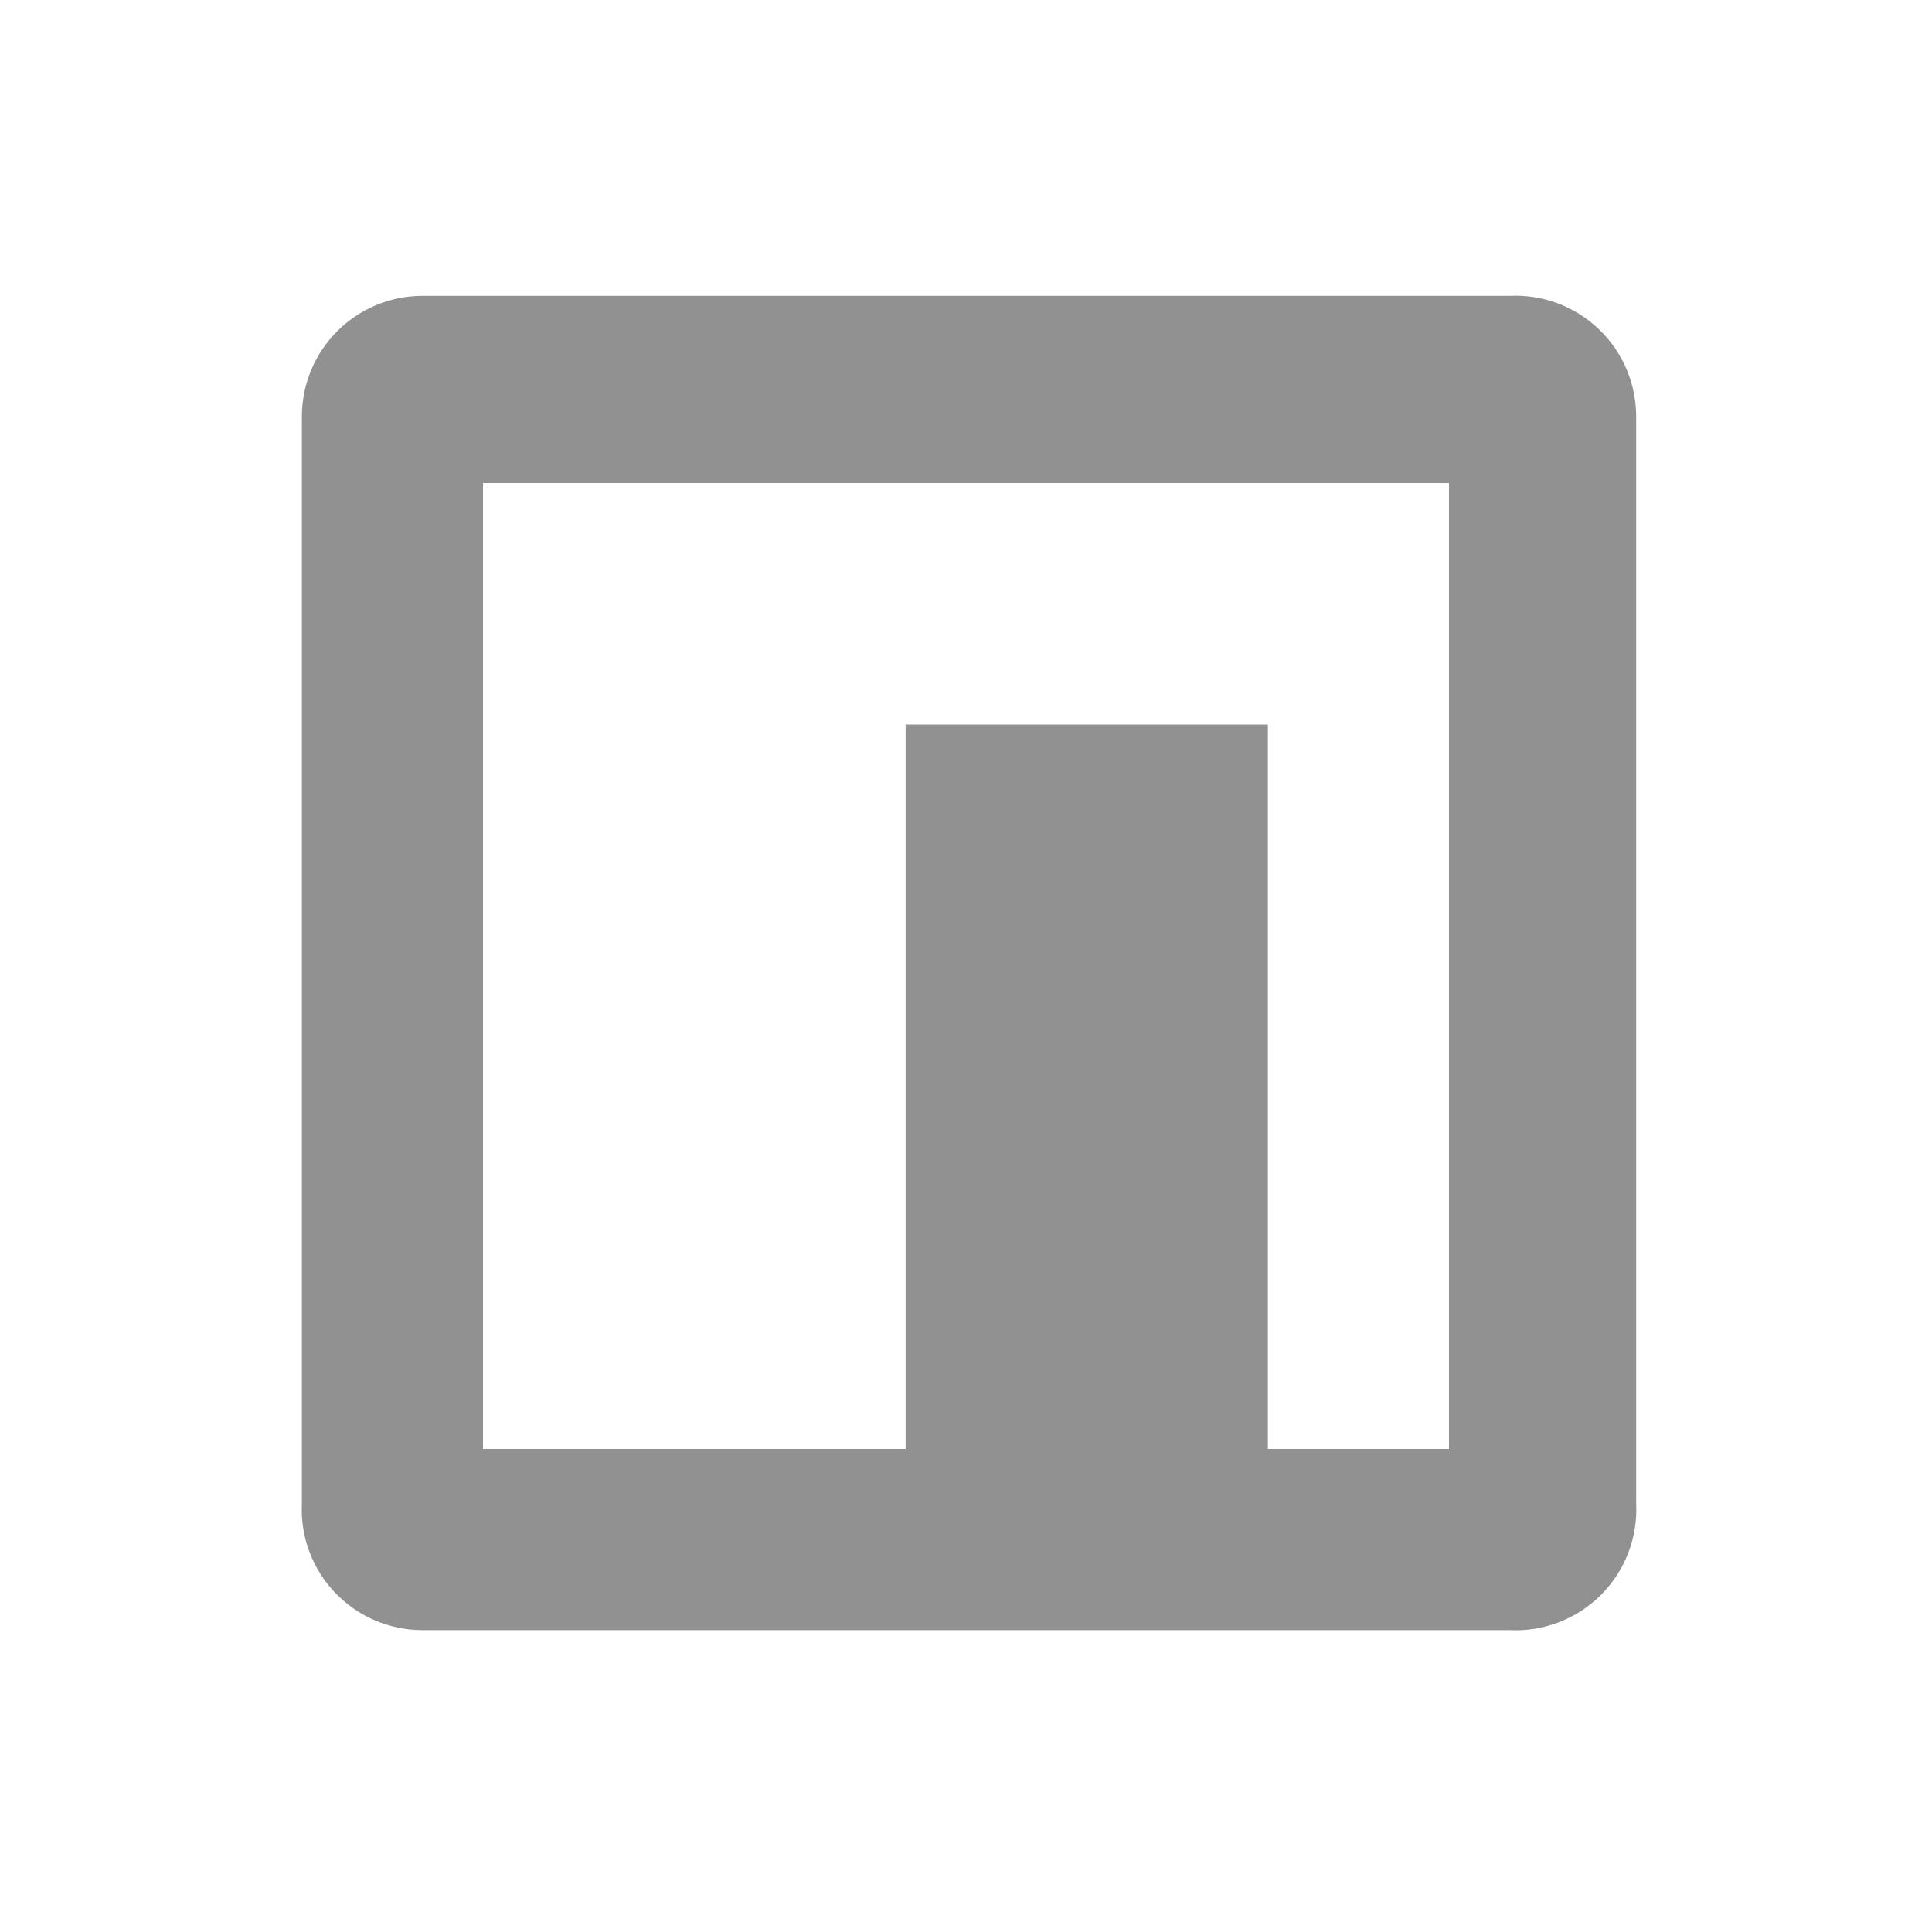
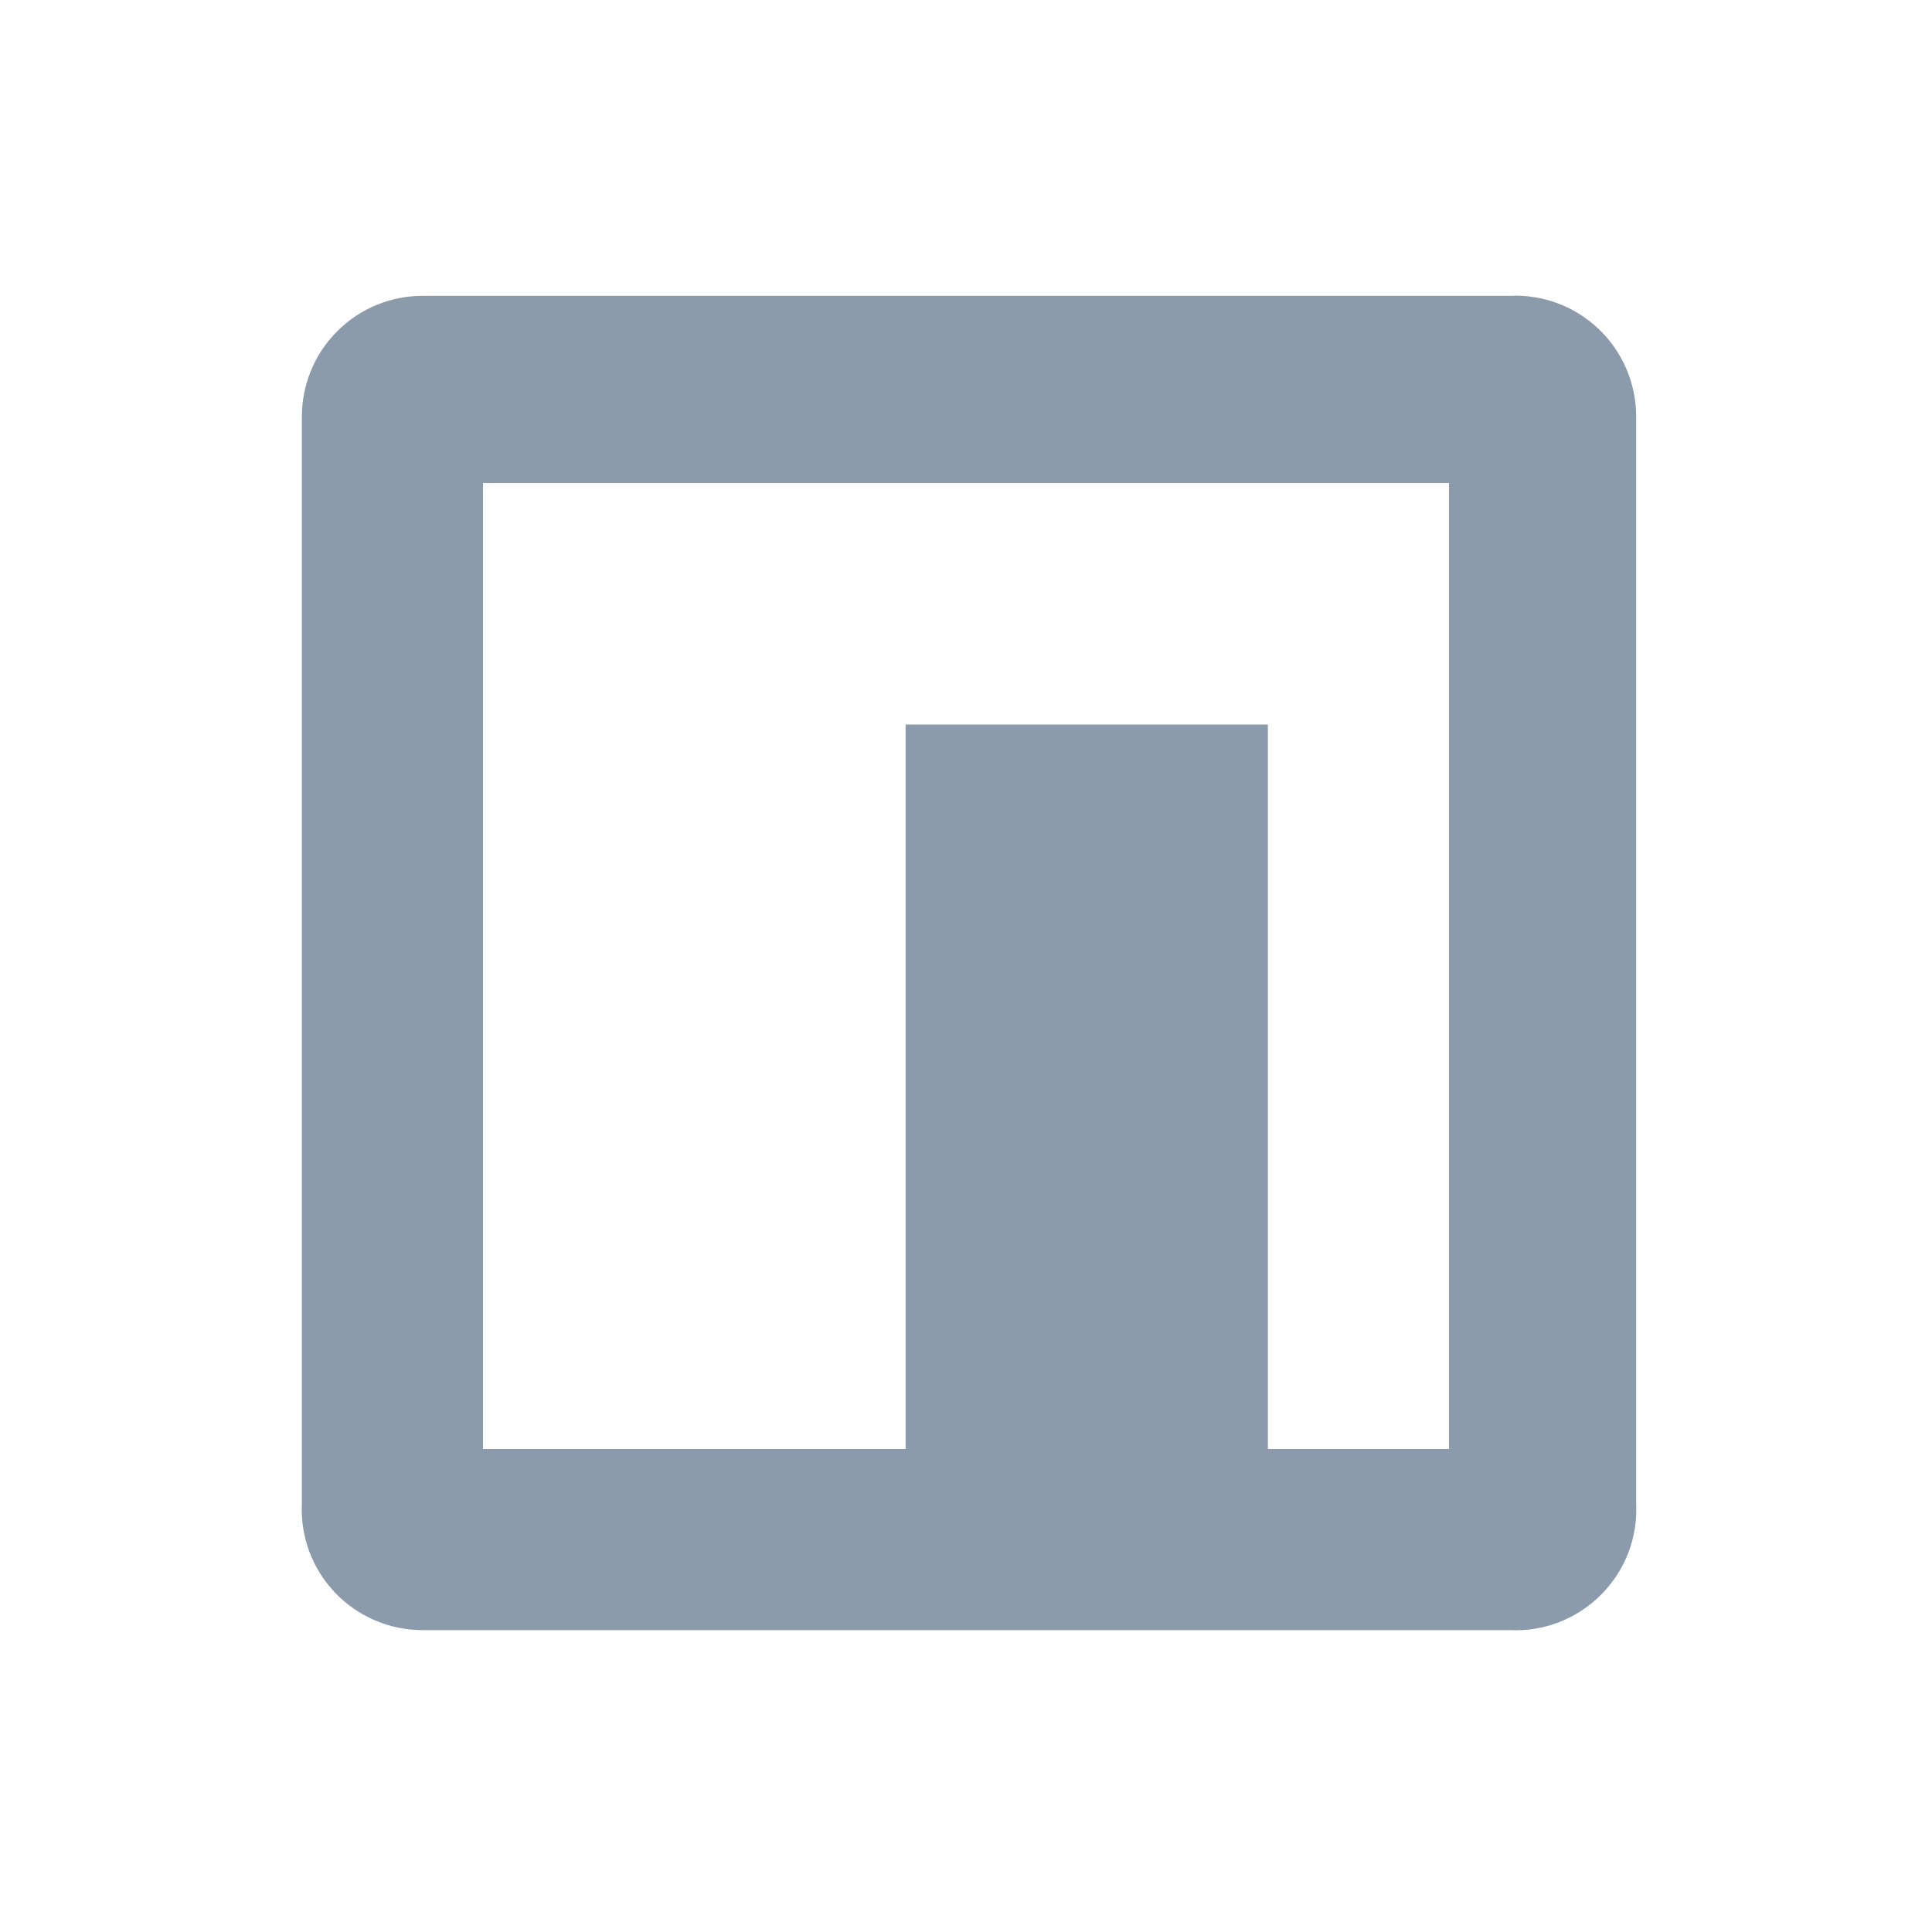
- <svg xmlns="http://www.w3.org/2000/svg" width="16" height="16" fill="none">
-   <path fill="#919191" d="M4 4h8v8h-1.5V6h-3v6H4V4Zm8.5-1.55h-9a1 1 0 0 0-1 1v9a1 1 0 0 0 1 1.05h9a1 1 0 0 0 1.05-1.05v-9a1 1 0 0 0-1.05-1" />
+ <svg xmlns="http://www.w3.org/2000/svg" width="16" height="16" viewBox="0 0 16 16" fill="none">
+   <path d="M4 4H12V12H10.5V6H7.5V12H4V4ZM12.5 2.45H3.5C3.235 2.45 2.98 2.555 2.793 2.743C2.605 2.93 2.5 3.185 2.5 3.45V12.45C2.493 12.585 2.514 12.721 2.561 12.848C2.608 12.975 2.681 13.091 2.775 13.19C2.868 13.288 2.981 13.366 3.105 13.419C3.23 13.473 3.364 13.5 3.5 13.5H12.5C12.64 13.507 12.78 13.485 12.91 13.435C13.041 13.384 13.159 13.307 13.258 13.208C13.357 13.109 13.434 12.991 13.485 12.86C13.535 12.729 13.557 12.59 13.55 12.45V3.45C13.55 3.314 13.523 3.18 13.469 3.055C13.416 2.931 13.338 2.818 13.24 2.725C13.141 2.631 13.025 2.558 12.898 2.511C12.771 2.464 12.636 2.443 12.5 2.45" fill="#8B9BAB" />
</svg>
